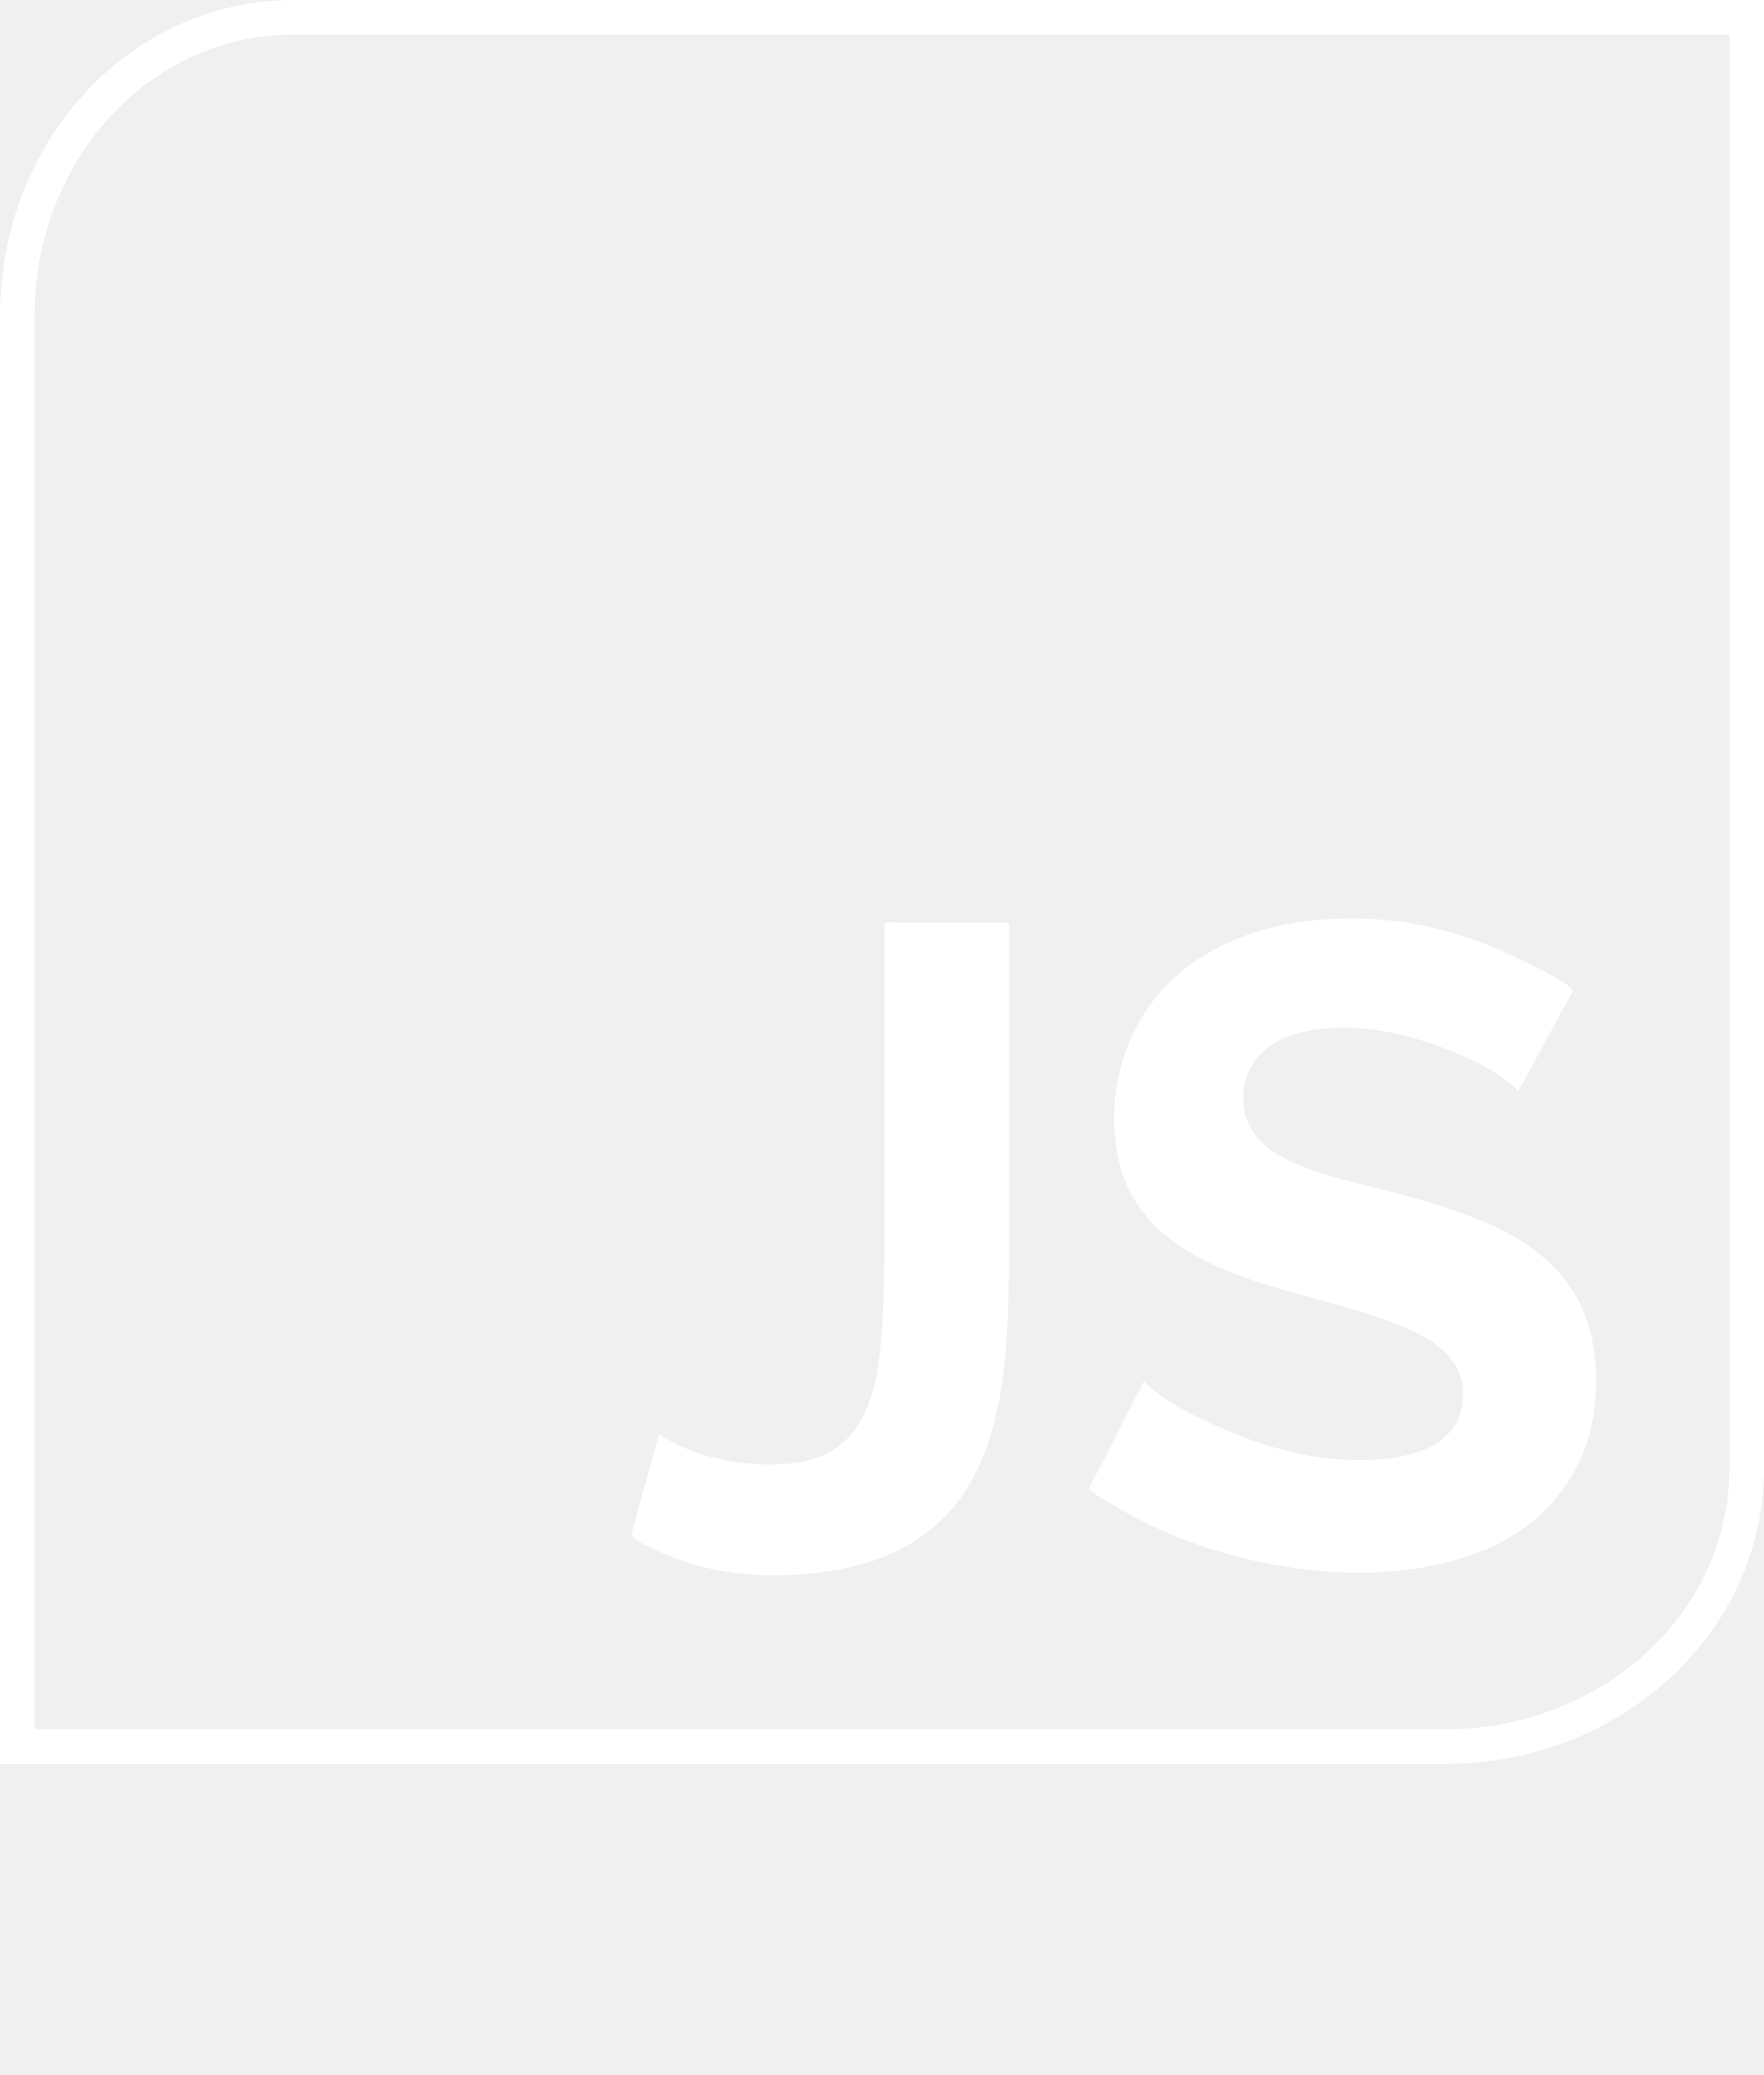
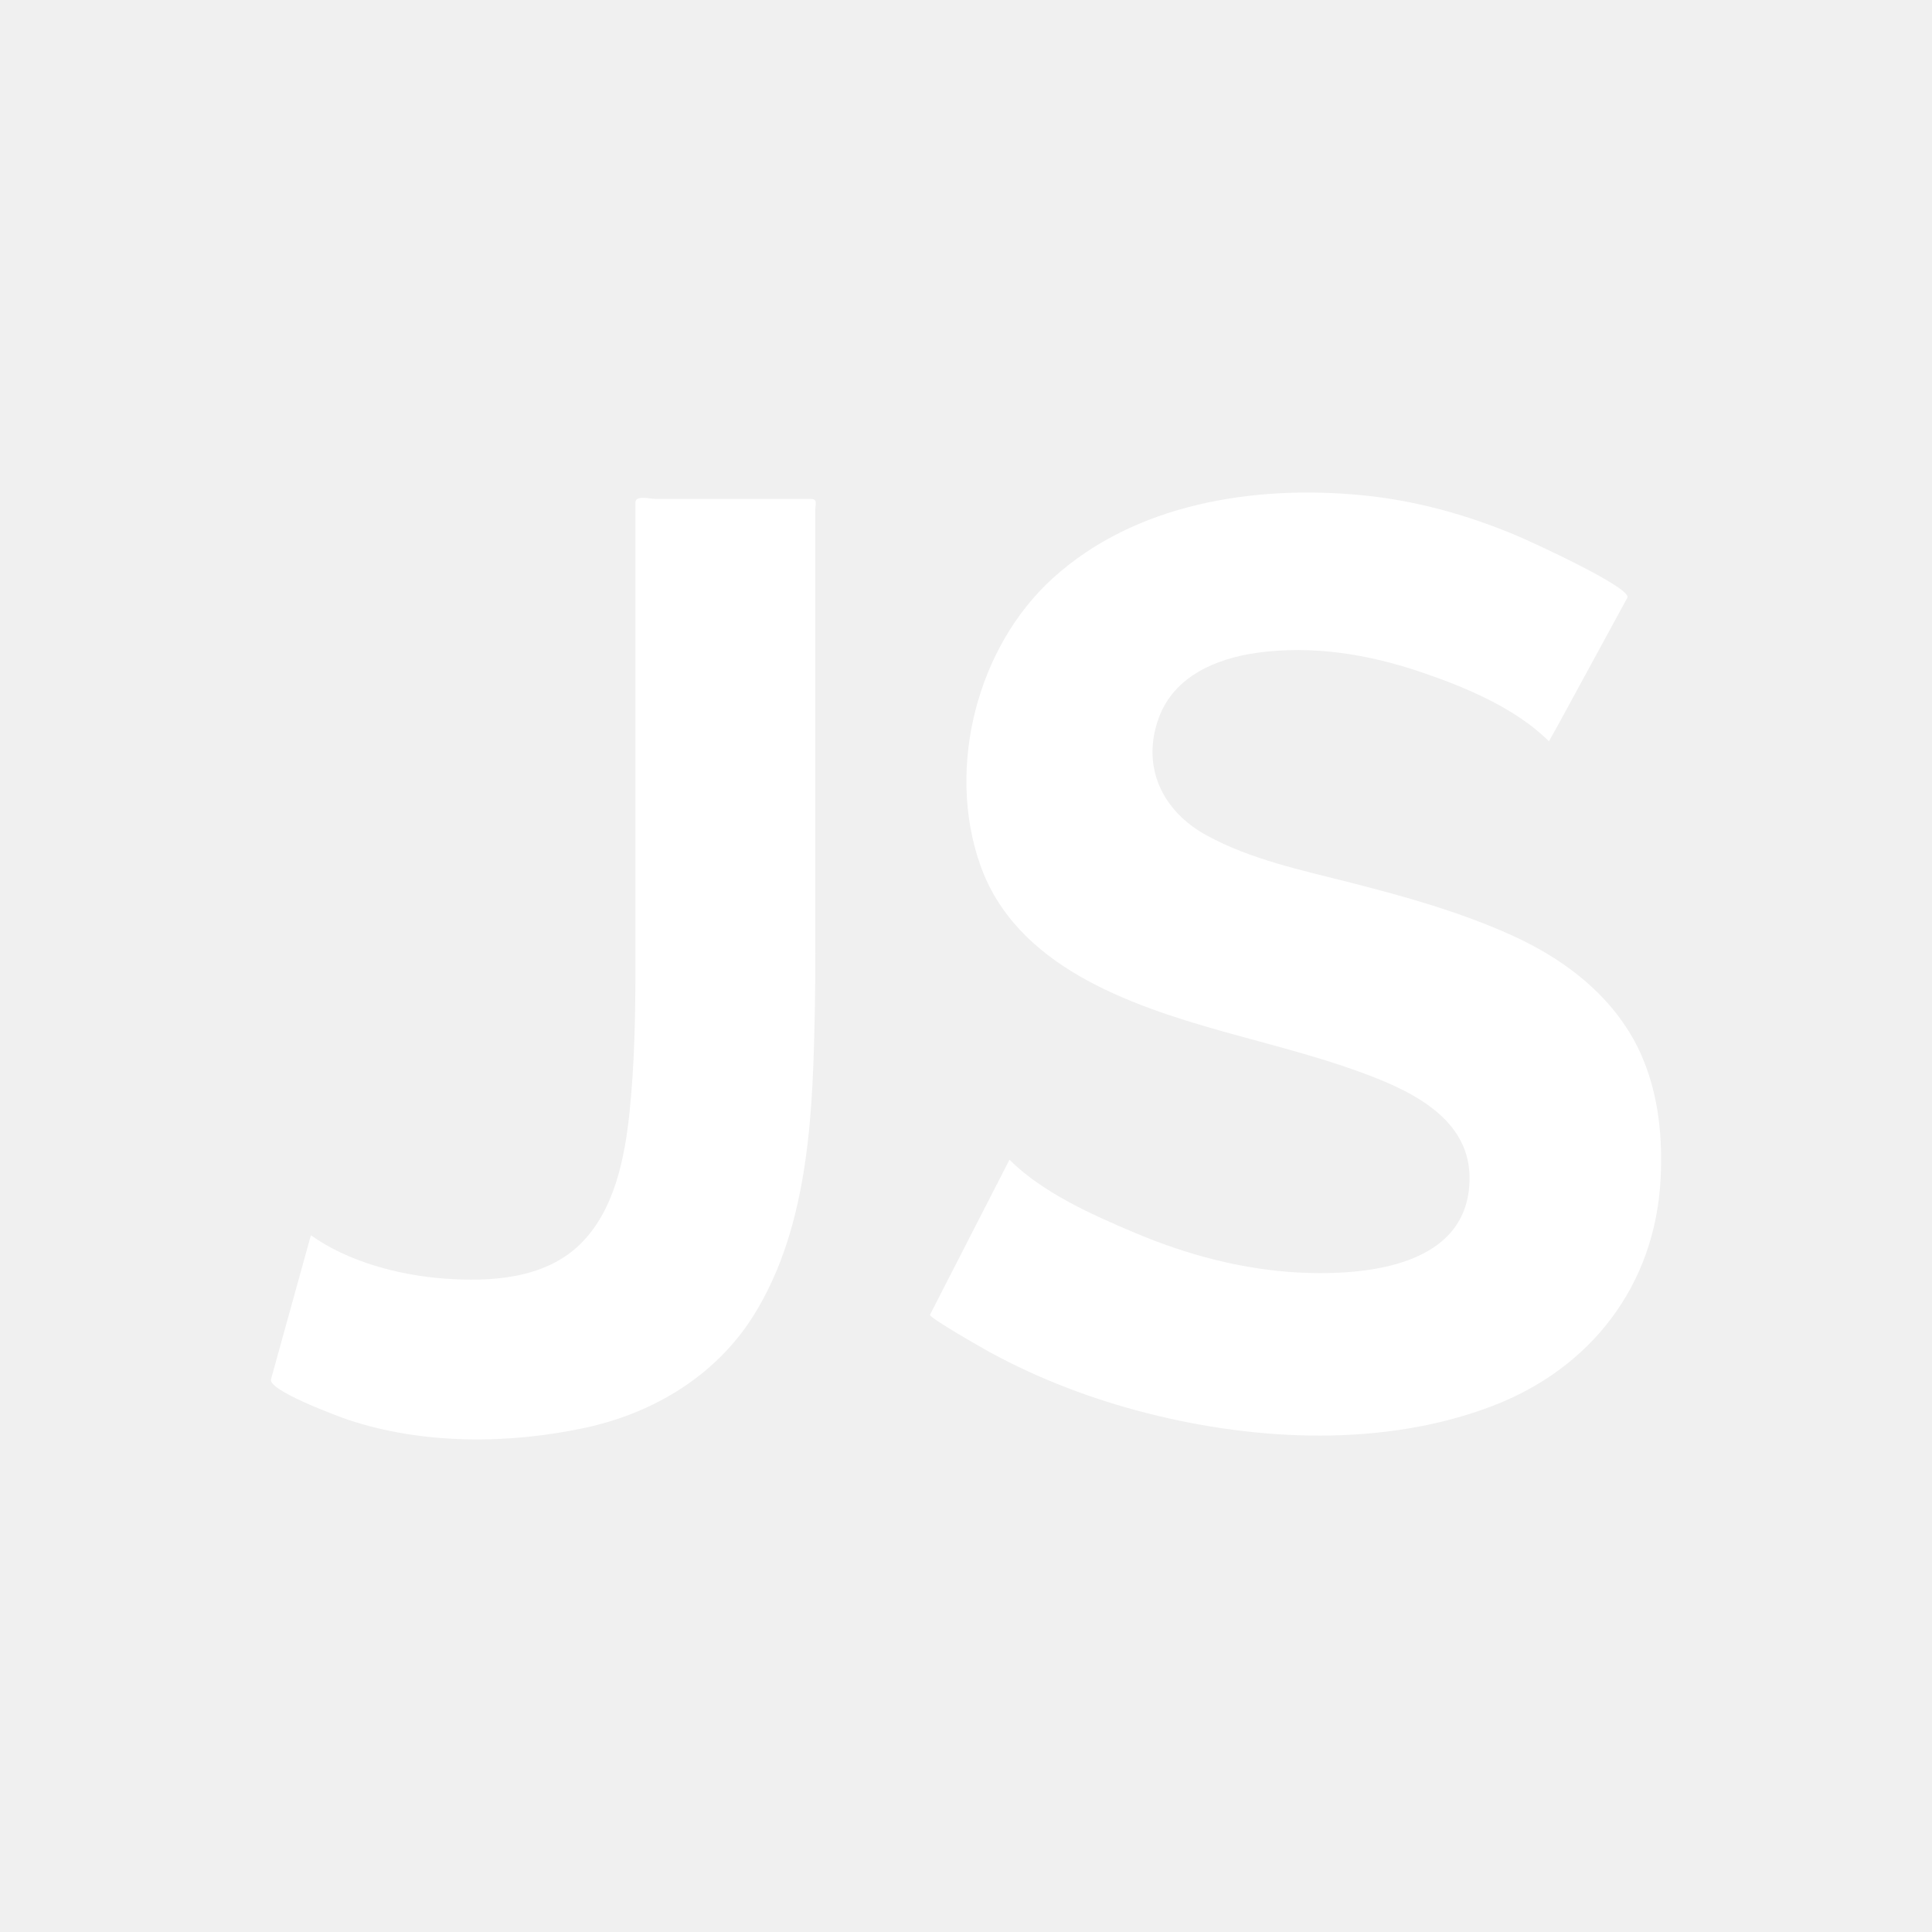
- <svg xmlns="http://www.w3.org/2000/svg" version="1.1" id="Layer_1" x="0px" y="0px" width="153px" height="180px" viewBox="0 0 153 180" enable-background="new 0 0 153 180" xml:space="preserve">
+ <svg xmlns="http://www.w3.org/2000/svg" version="1.1" id="Layer_1" x="0px" y="0px" width="153px" height="153px" viewBox="0 0 153 153" enable-background="new 0 0 153 153" xml:space="preserve">
  <g>
-     <path fill="none" stroke="#FFFFFF" stroke-width="3" stroke-miterlimit="10" d="M151.5,1.5v125.814   c0,13.81-12.163,24.186-25.971,24.186H1.5V27.315C1.5,13.509,11.723,1.5,25.53,1.5H151.5z" />
    <g>
-       <path fill="#FFFFFF" d="M57.172,124.371c2.238,1.602,5.303,2.406,8.01,2.607c2.81,0.209,6.033,0.023,8.172-2.045    c2.081-2.015,2.707-5.195,2.994-7.961c0.297-2.859,0.354-5.75,0.354-8.623c0-5.39,0-10.775,0-16.164c0-3.184,0-6.367,0-9.552    c0-0.782,0-1.563,0-2.347c0-0.48,0.83-0.23,1.213-0.23c3.108,0,6.216,0,9.323,0c0.46,0,0.287,0.299,0.287,0.729    c0,1.012,0,2.023,0,3.037c0,6.818,0,13.639,0,20.457c0,2.082,0.02,4.166-0.021,6.248c-0.116,6.203-0.29,13.17-3.646,18.605    c-2.254,3.65-6.033,5.936-10.17,6.827c-4.602,0.994-9.779,1.022-14.273-0.479c-0.602-0.203-4.831-1.767-4.646-2.435    c0.25-0.899,0.498-1.798,0.746-2.696C56.068,128.357,56.619,126.364,57.172,124.371C57.902,124.895,57.172,124.371,57.172,124.371    z" />
-       <path fill="#FFFFFF" d="M131.684,94.645c-2.011-2.004-5.06-3.271-7.697-4.166c-3.188-1.08-6.541-1.627-9.898-1.158    c-2.436,0.343-4.958,1.41-5.876,3.882c-1.095,2.944,0.19,5.635,2.845,7.091c2.647,1.46,5.758,2.109,8.666,2.852    c3.289,0.836,6.649,1.78,9.748,3.187c2.795,1.269,5.367,3.118,7.01,5.755c1.664,2.671,2.084,5.836,1.918,8.932    c-0.344,6.396-4.211,11.387-10.166,13.646c-6.488,2.461-14.08,2.103-20.709,0.422c-3.295-0.836-6.5-2.047-9.486-3.675    c-0.324-0.178-3.693-2.086-3.605-2.26c0.166-0.319,0.33-0.643,0.494-0.965c1.396-2.723,2.793-5.444,4.188-8.168    c0.032-0.063,0.065-0.129,0.1-0.193c1.994,1.994,5.021,3.335,7.582,4.414c3.125,1.32,6.488,2.212,9.884,2.378    c4.045,0.198,10.223-0.388,10.223-5.693c0-3.213-2.832-4.885-5.486-5.956c-3.014-1.215-6.24-1.988-9.363-2.865    c-5.662-1.592-12.479-3.943-14.611-10.047c-2.041-5.839-0.18-13.099,4.379-17.232c4.938-4.479,12.055-5.607,18.484-5.004    c3.289,0.309,6.426,1.176,9.465,2.457c0.73,0.307,6.947,3.138,6.625,3.729c-1.434,2.633-2.867,5.268-4.303,7.9    C131.953,94.148,131.816,94.396,131.684,94.645C131.316,94.279,131.684,94.645,131.684,94.645z" />
+       <path fill="#FFFFFF" d="M24.621,97.821c2.945,2.107,6.978,3.166,10.54,3.431c3.698,0.274,7.938,0.03,10.753-2.691    c2.738-2.651,3.562-6.835,3.94-10.474c0.391-3.763,0.466-7.566,0.466-11.347c0-7.093,0-14.179,0-21.27c0-4.19,0-8.379,0-12.57    c0-1.029,0-2.057,0-3.088c0-0.631,1.092-0.303,1.596-0.303c4.09,0,8.179,0,12.268,0c0.604,0,0.378,0.394,0.378,0.959    c0,1.331,0,2.662,0,3.996c0,8.972,0,17.947,0,26.918c0,2.74,0.026,5.482-0.028,8.222c-0.151,8.162-0.381,17.329-4.798,24.481    c-2.966,4.803-7.938,7.81-13.381,8.981c-6.056,1.309-12.867,1.345-18.781-0.629c-0.792-0.268-6.357-2.326-6.113-3.205    c0.329-1.183,0.655-2.364,0.981-3.547C23.168,103.066,23.893,100.445,24.621,97.821C25.581,98.51,24.621,97.821,24.621,97.821z" />
+       <path fill="#FFFFFF" d="M122.666,58.706c-2.646-2.637-6.657-4.304-10.128-5.481c-4.194-1.421-8.607-2.141-13.023-1.524    c-3.206,0.452-6.524,1.855-7.732,5.108c-1.44,3.873,0.25,7.415,3.745,9.331c3.482,1.921,7.576,2.774,11.403,3.753    c4.327,1.1,8.748,2.341,12.826,4.193c3.678,1.669,7.062,4.104,9.224,7.573c2.19,3.515,2.742,7.679,2.524,11.752    c-0.452,8.416-5.541,14.985-13.377,17.956c-8.538,3.238-18.527,2.769-27.25,0.556c-4.336-1.101-8.553-2.693-12.482-4.835    c-0.427-0.236-4.86-2.744-4.744-2.976c0.218-0.419,0.434-0.846,0.65-1.27c1.838-3.583,3.675-7.163,5.511-10.747    c0.043-0.082,0.086-0.17,0.131-0.253c2.624,2.622,6.606,4.388,9.978,5.809c4.111,1.734,8.537,2.909,13.005,3.128    c5.323,0.259,13.452-0.512,13.452-7.491c0-4.228-3.726-6.428-7.218-7.837c-3.967-1.599-8.21-2.615-12.319-3.769    c-7.451-2.094-16.422-5.188-19.227-13.22c-2.686-7.685-0.236-17.237,5.762-22.675c6.497-5.894,15.862-7.378,24.322-6.584    c4.328,0.406,8.456,1.547,12.455,3.232c0.96,0.404,9.142,4.129,8.717,4.907c-1.888,3.465-3.772,6.931-5.661,10.396    C123.021,58.053,122.841,58.379,122.666,58.706C122.184,58.226,122.666,58.706,122.666,58.706z" />
    </g>
  </g>
</svg>
